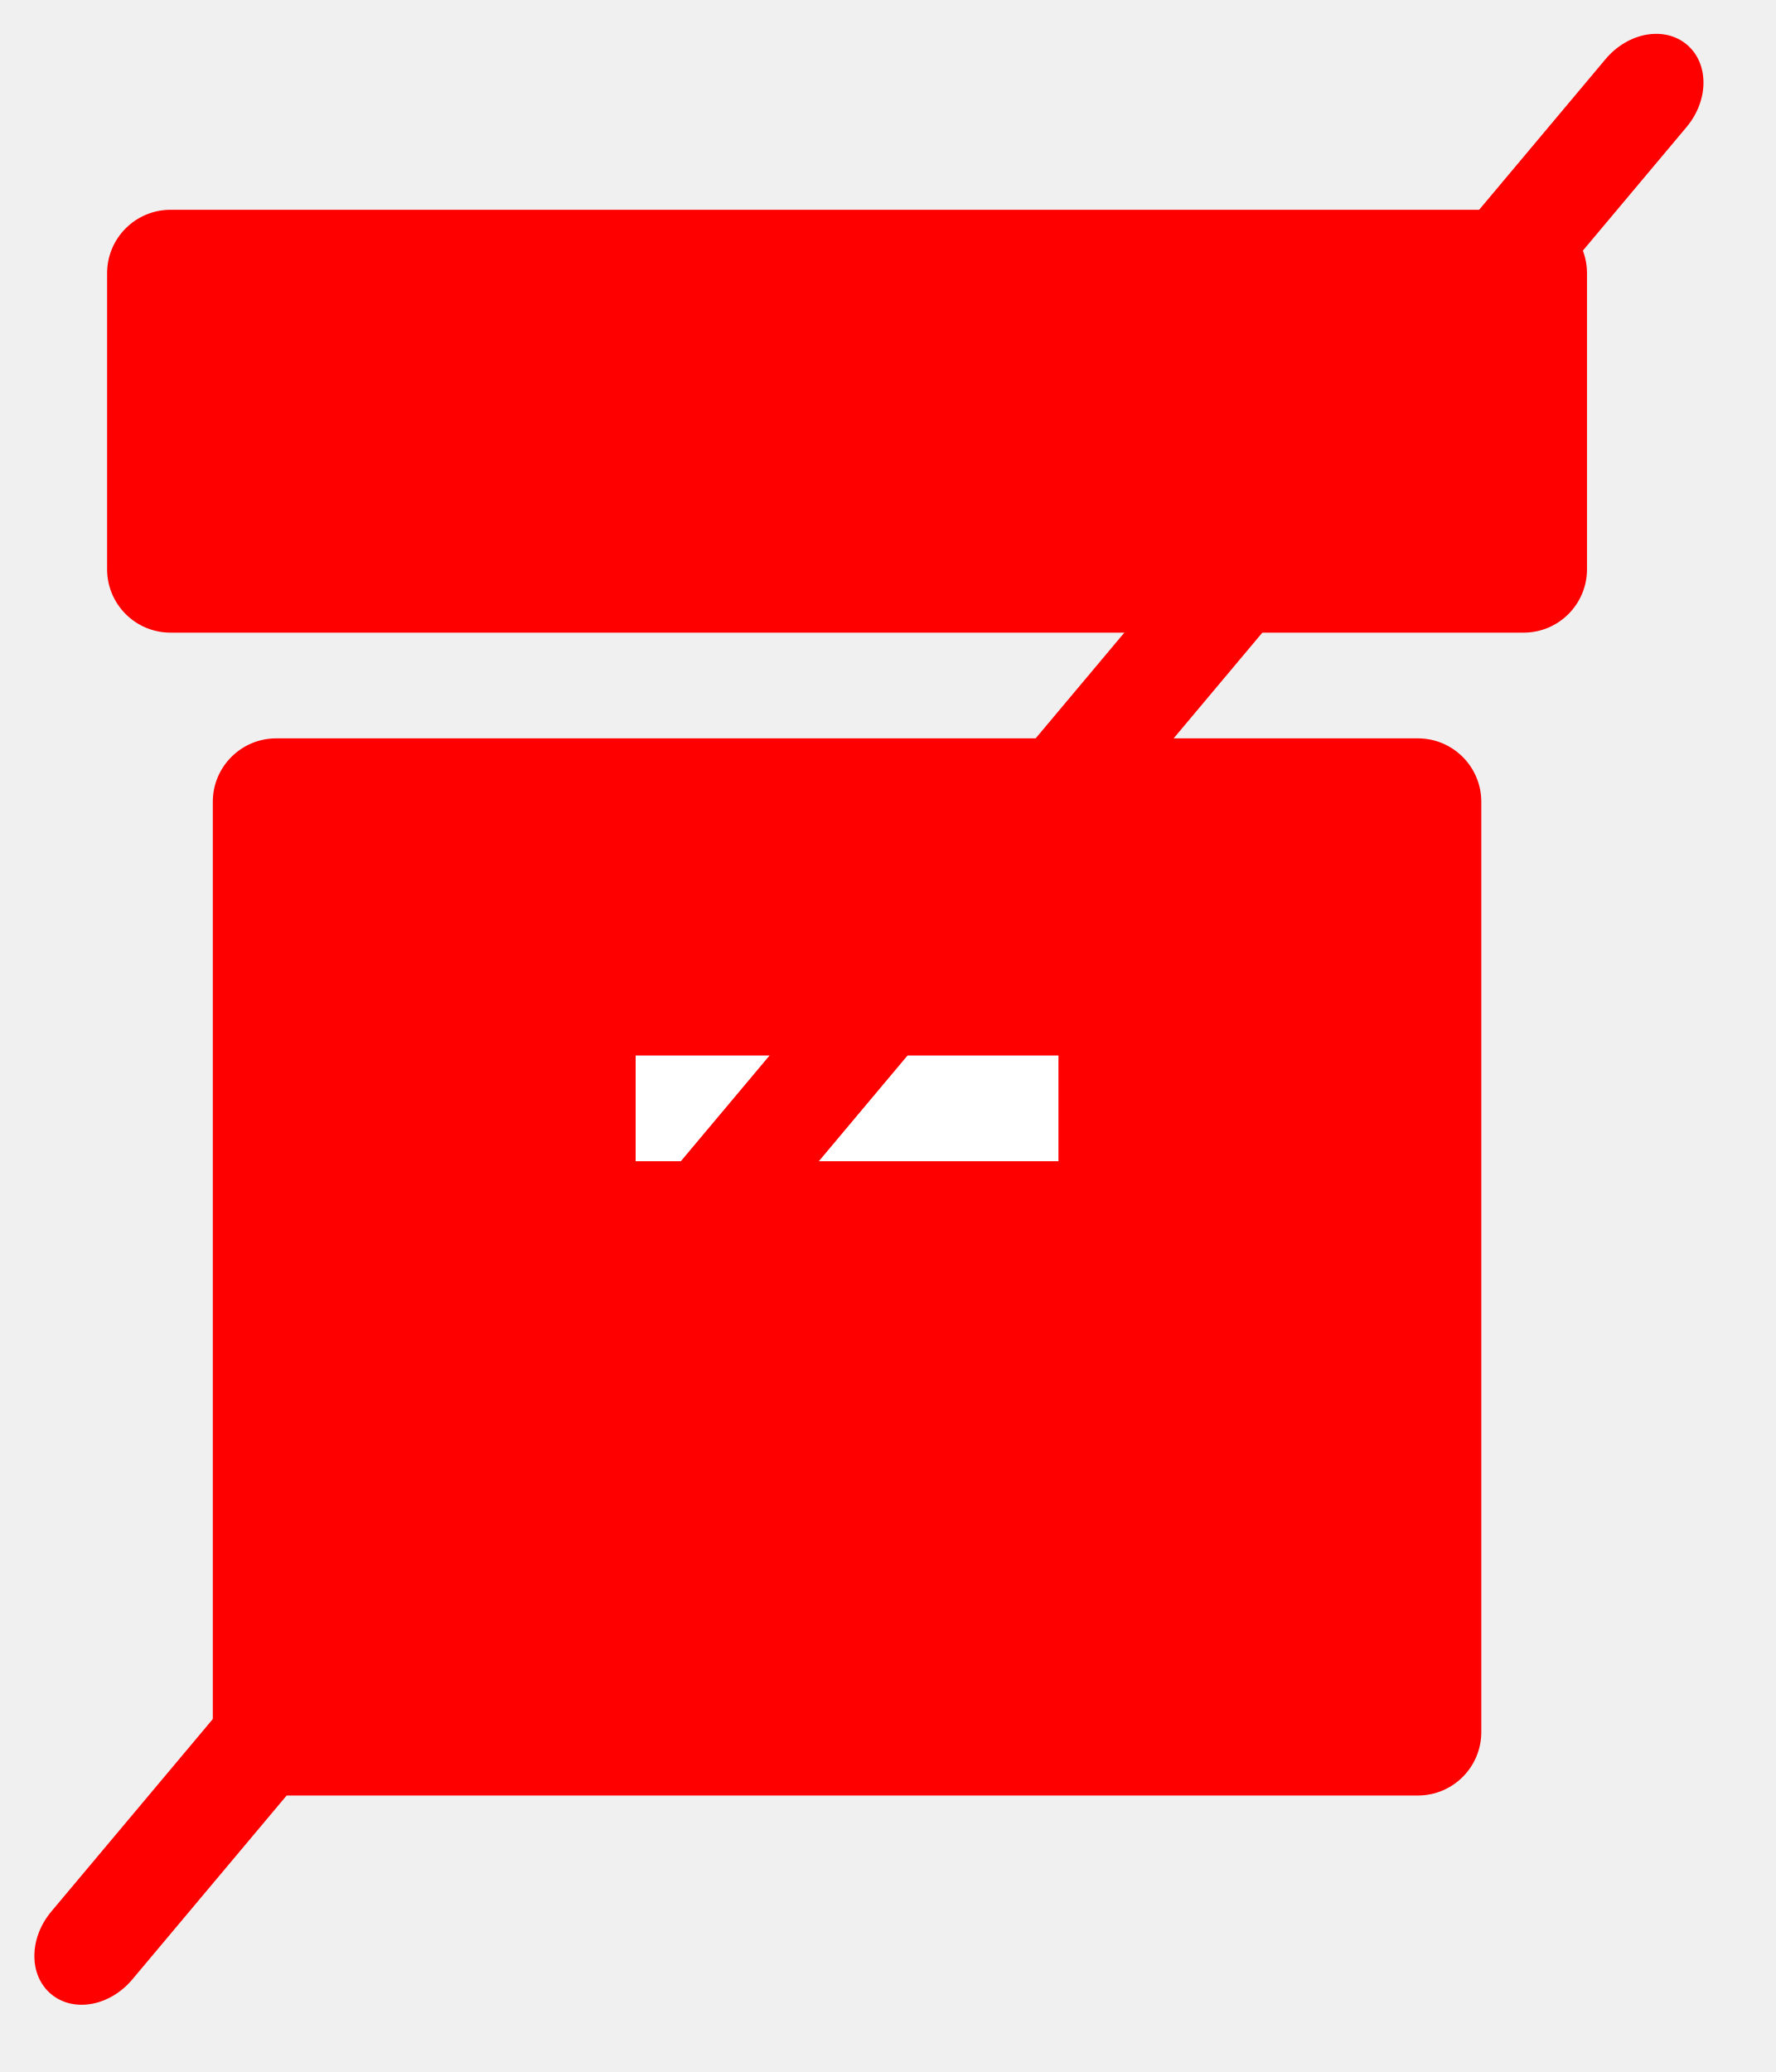
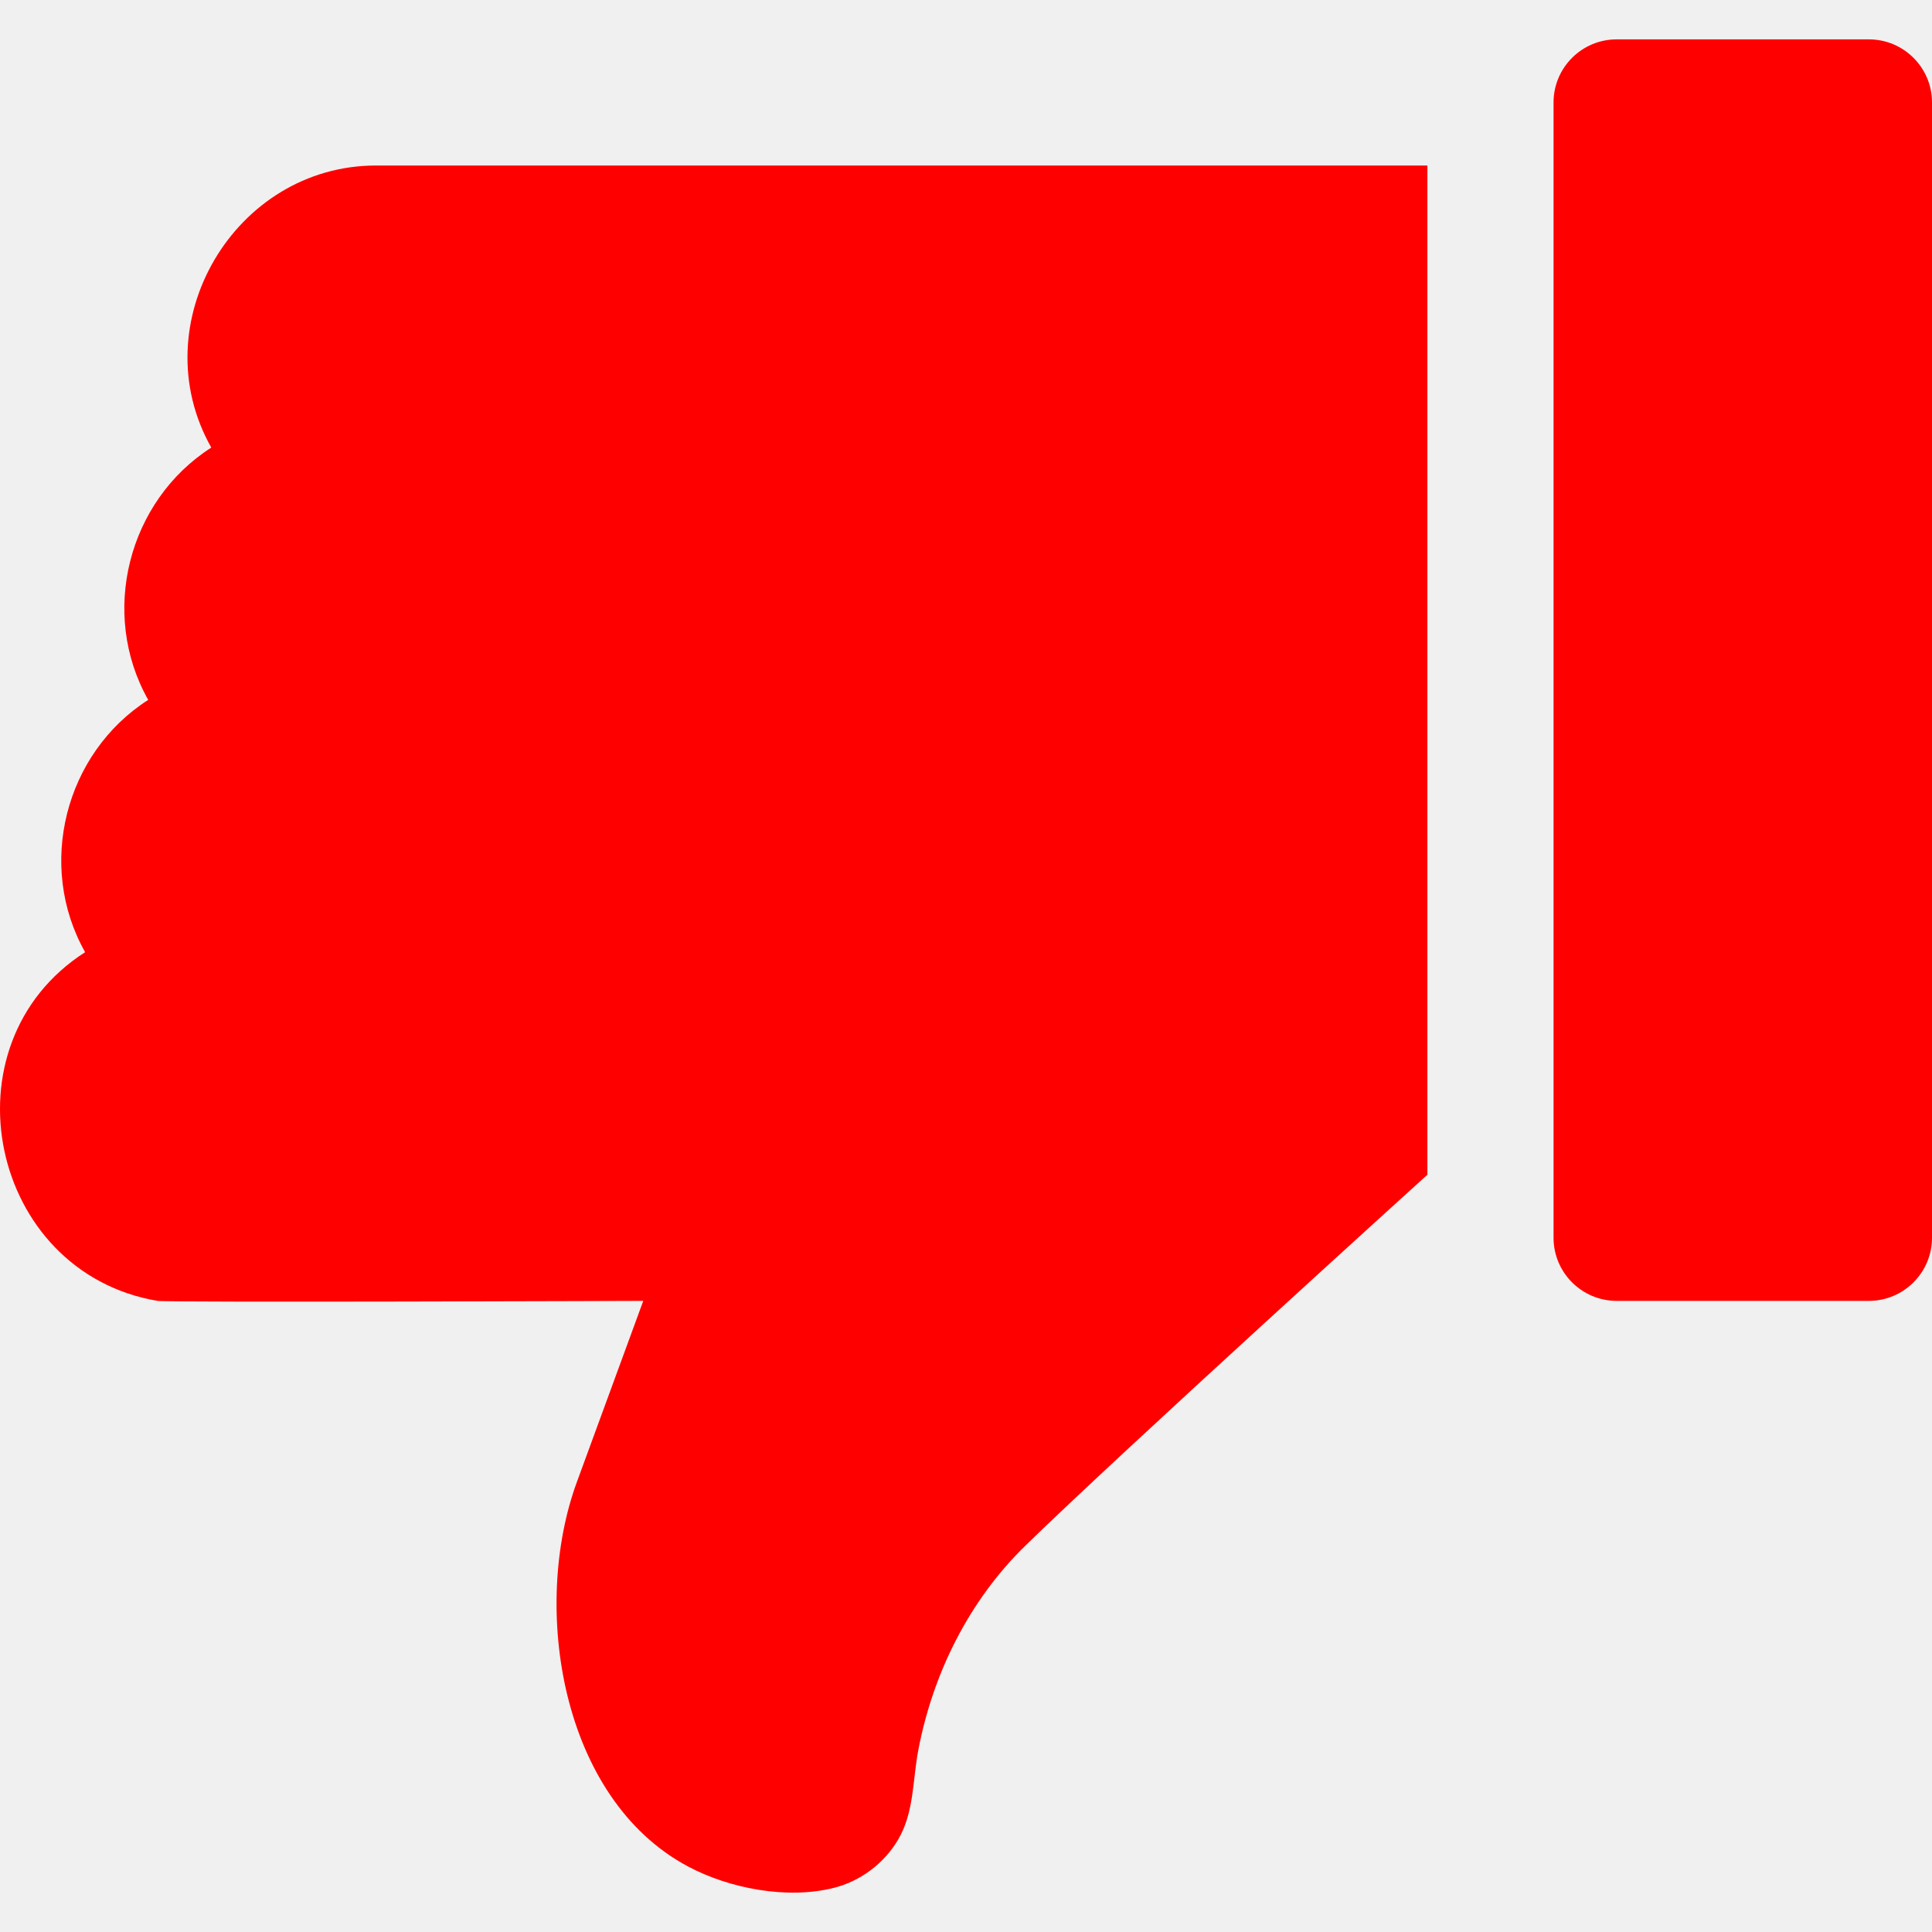
- <svg xmlns="http://www.w3.org/2000/svg" viewBox="0 0 84 98">
-   <g transform="translate(0.5 0.5)">
-     <g class="svg-downvote" fill="red">
-       <g transform="translate(4.5658 9.4226)">
-         <g class="Prim.cls">
-           <g transform="translate(5 25)">
-             <rect x="0" y="0" width="60" height="50" rx="3" />
-           </g>
-           <g>
-             <rect x="0" y="0" width="70" height="20" rx="3" />
-           </g>
-           <g transform="translate(25 40)">
-             <rect x="0" y="0" width="20" height="5" fill="white" />
-           </g>
-         </g>
+ <svg xmlns="http://www.w3.org/2000/svg" viewBox="0 0 511.999 511.999" fill="red">
+   <g transform="matrix(-1 -1.22465e-16 1.22465e-16 -1 511.999 511.999)">
+     <g>
+       <g>
+         <path d="M83.578,167.256H16.716C7.524,167.256,0,174.742,0,183.971v300.881c0,9.225,7.491,16.713,16.716,16.713h66.862    c9.225,0,16.716-7.489,16.716-16.713V183.971C100.294,174.742,92.769,167.256,83.578,167.256z" data-original="#000000" class="active-path" />
      </g>
-       <g transform="translate(38.1003 -12.4733) rotate(40 2.5 60.1835)">
-         <rect x="0" y="0" width="5" height="120.367" rx="3" />
+     </g>
+     <g>
+       <g>
+         <path d="M470.266,167.256c-2.692-0.456-128.739,0-128.739,0l17.606-48.032c12.148-33.174,4.283-83.827-29.424-101.835    c-10.975-5.864-26.309-8.809-38.672-5.697c-7.09,1.784-13.321,6.478-17.035,12.767c-4.271,7.233-3.83,15.676-5.351,23.696    c-3.857,20.342-13.469,39.683-28.354,54.2c-25.952,25.311-106.571,98.331-106.571,98.331v267.45h278.593    c37.592,0.022,62.228-41.958,43.687-74.749c22.101-14.155,29.66-43.97,16.716-66.862c22.102-14.155,29.66-43.97,16.716-66.862    C527.572,235.24,514.823,174.792,470.266,167.256z" data-original="#000000" class="active-path" />
      </g>
    </g>
  </g>
</svg>
